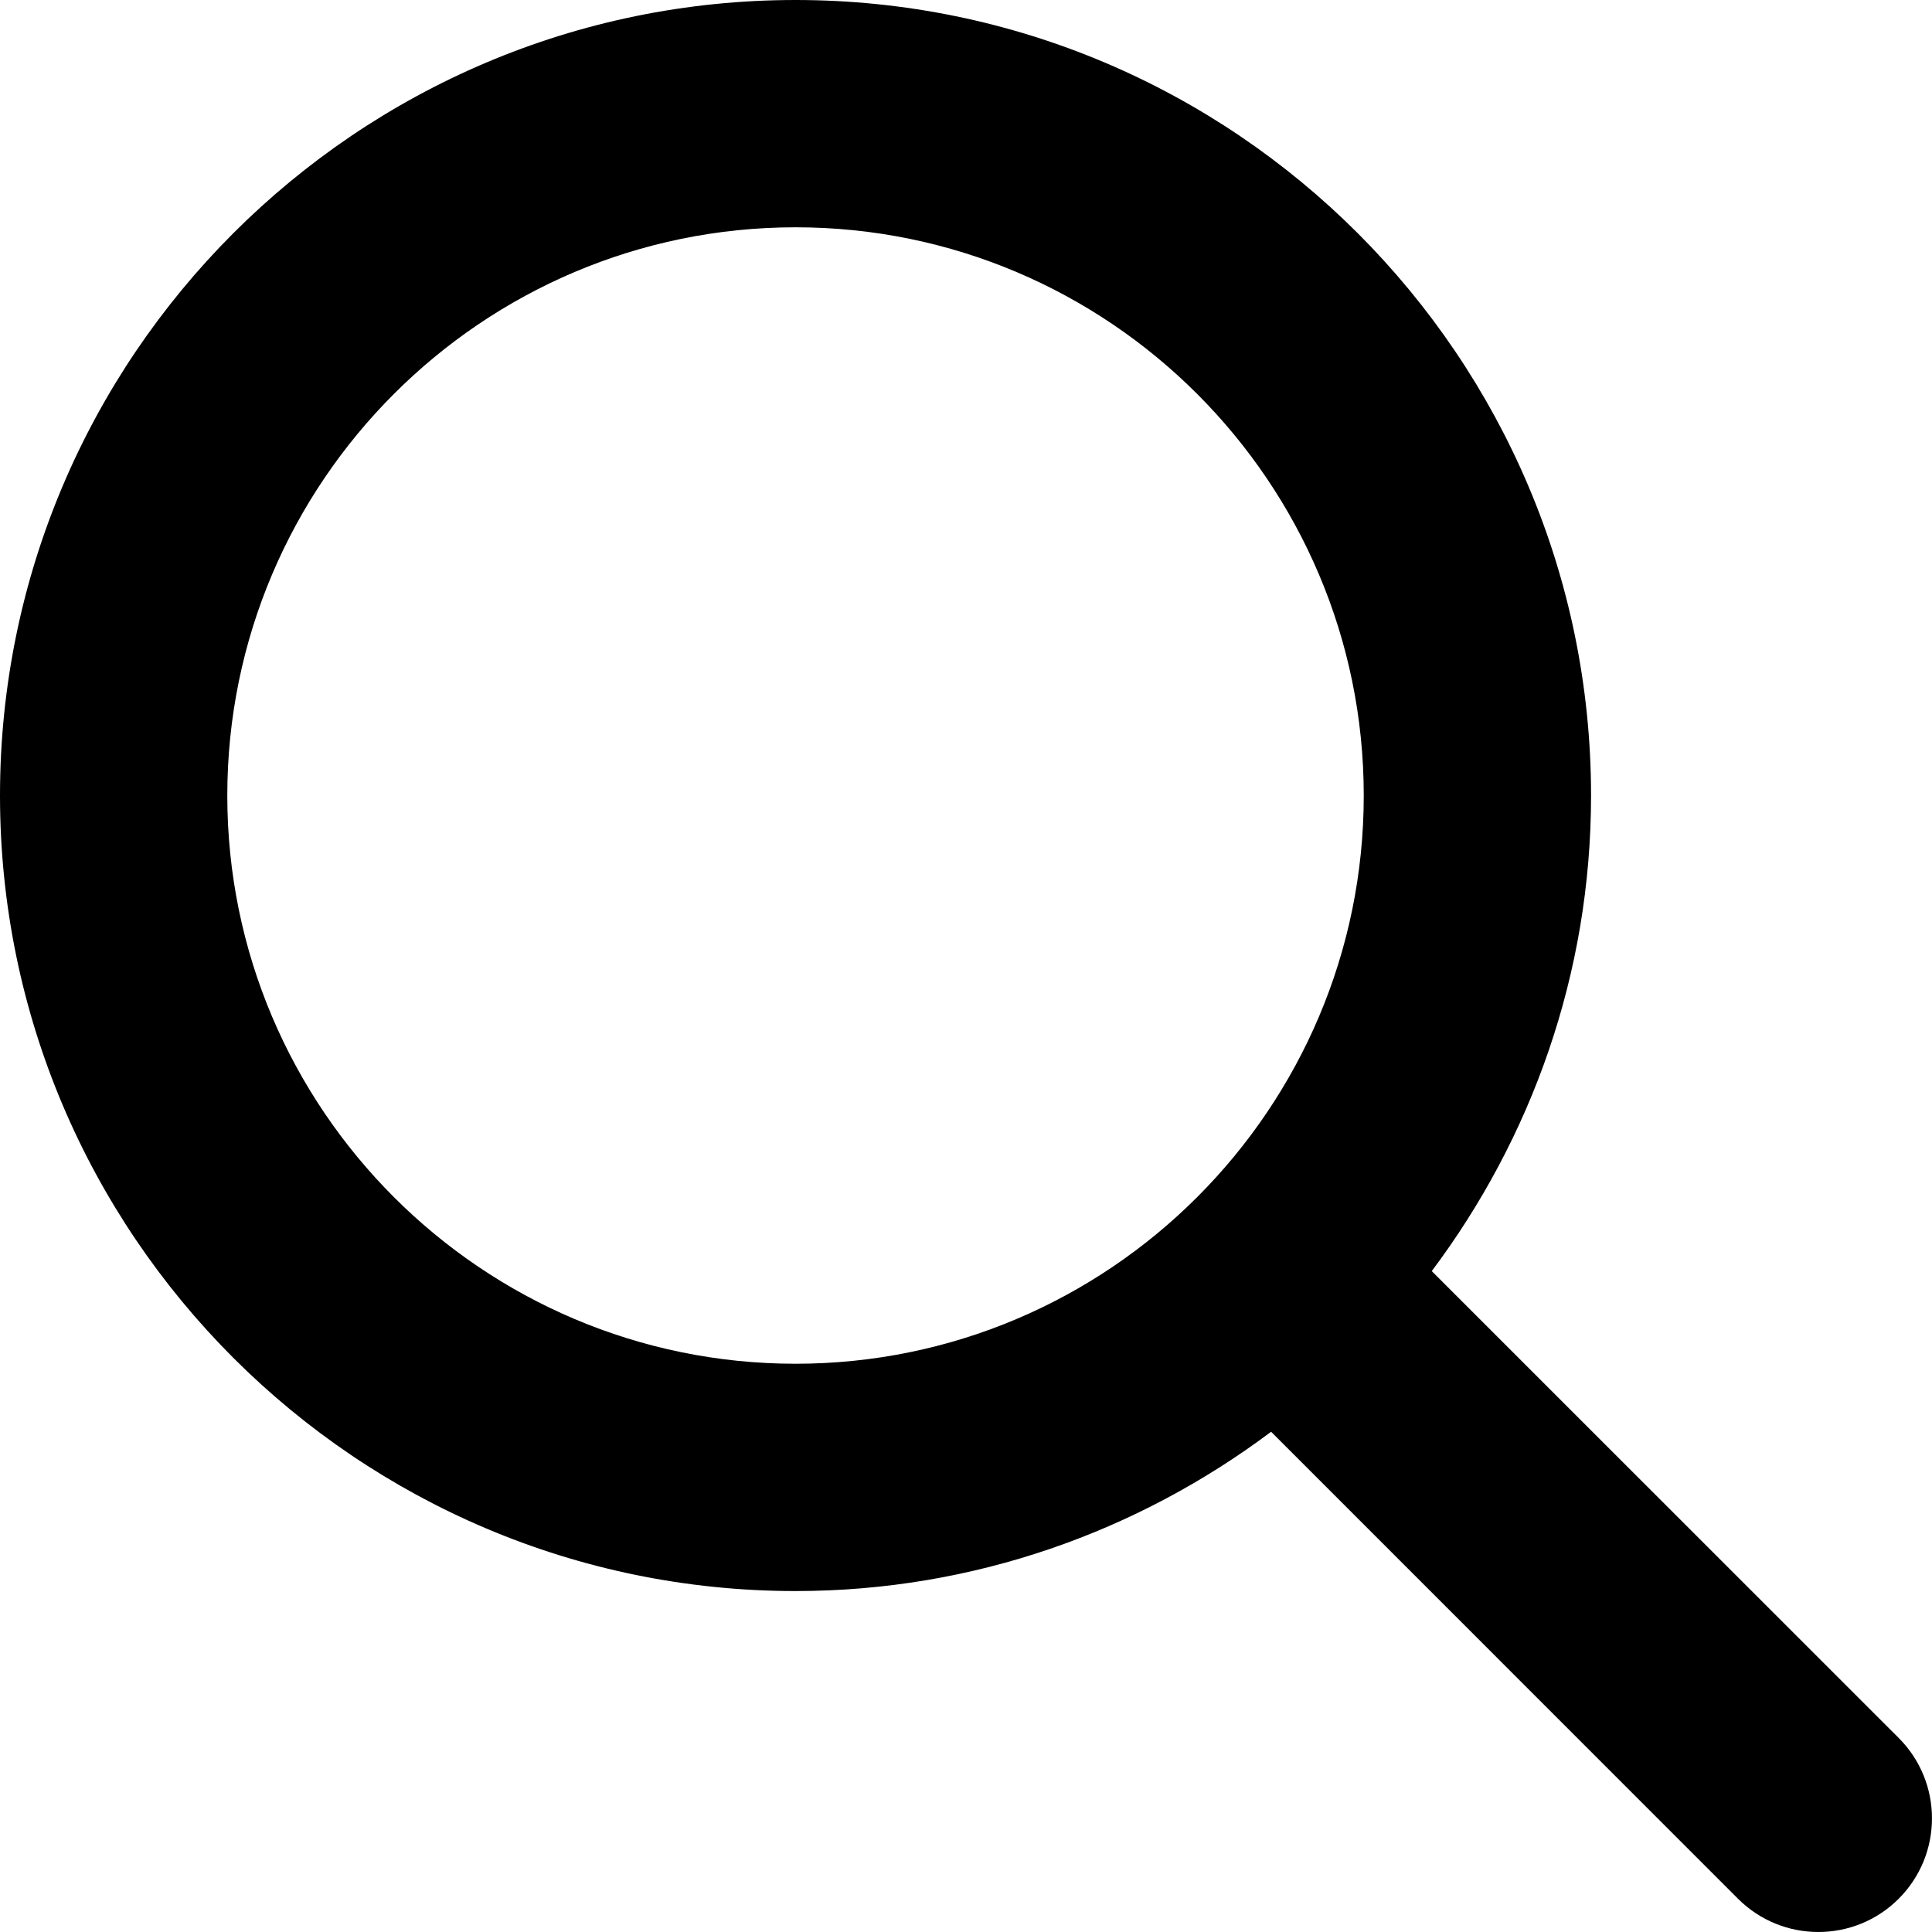
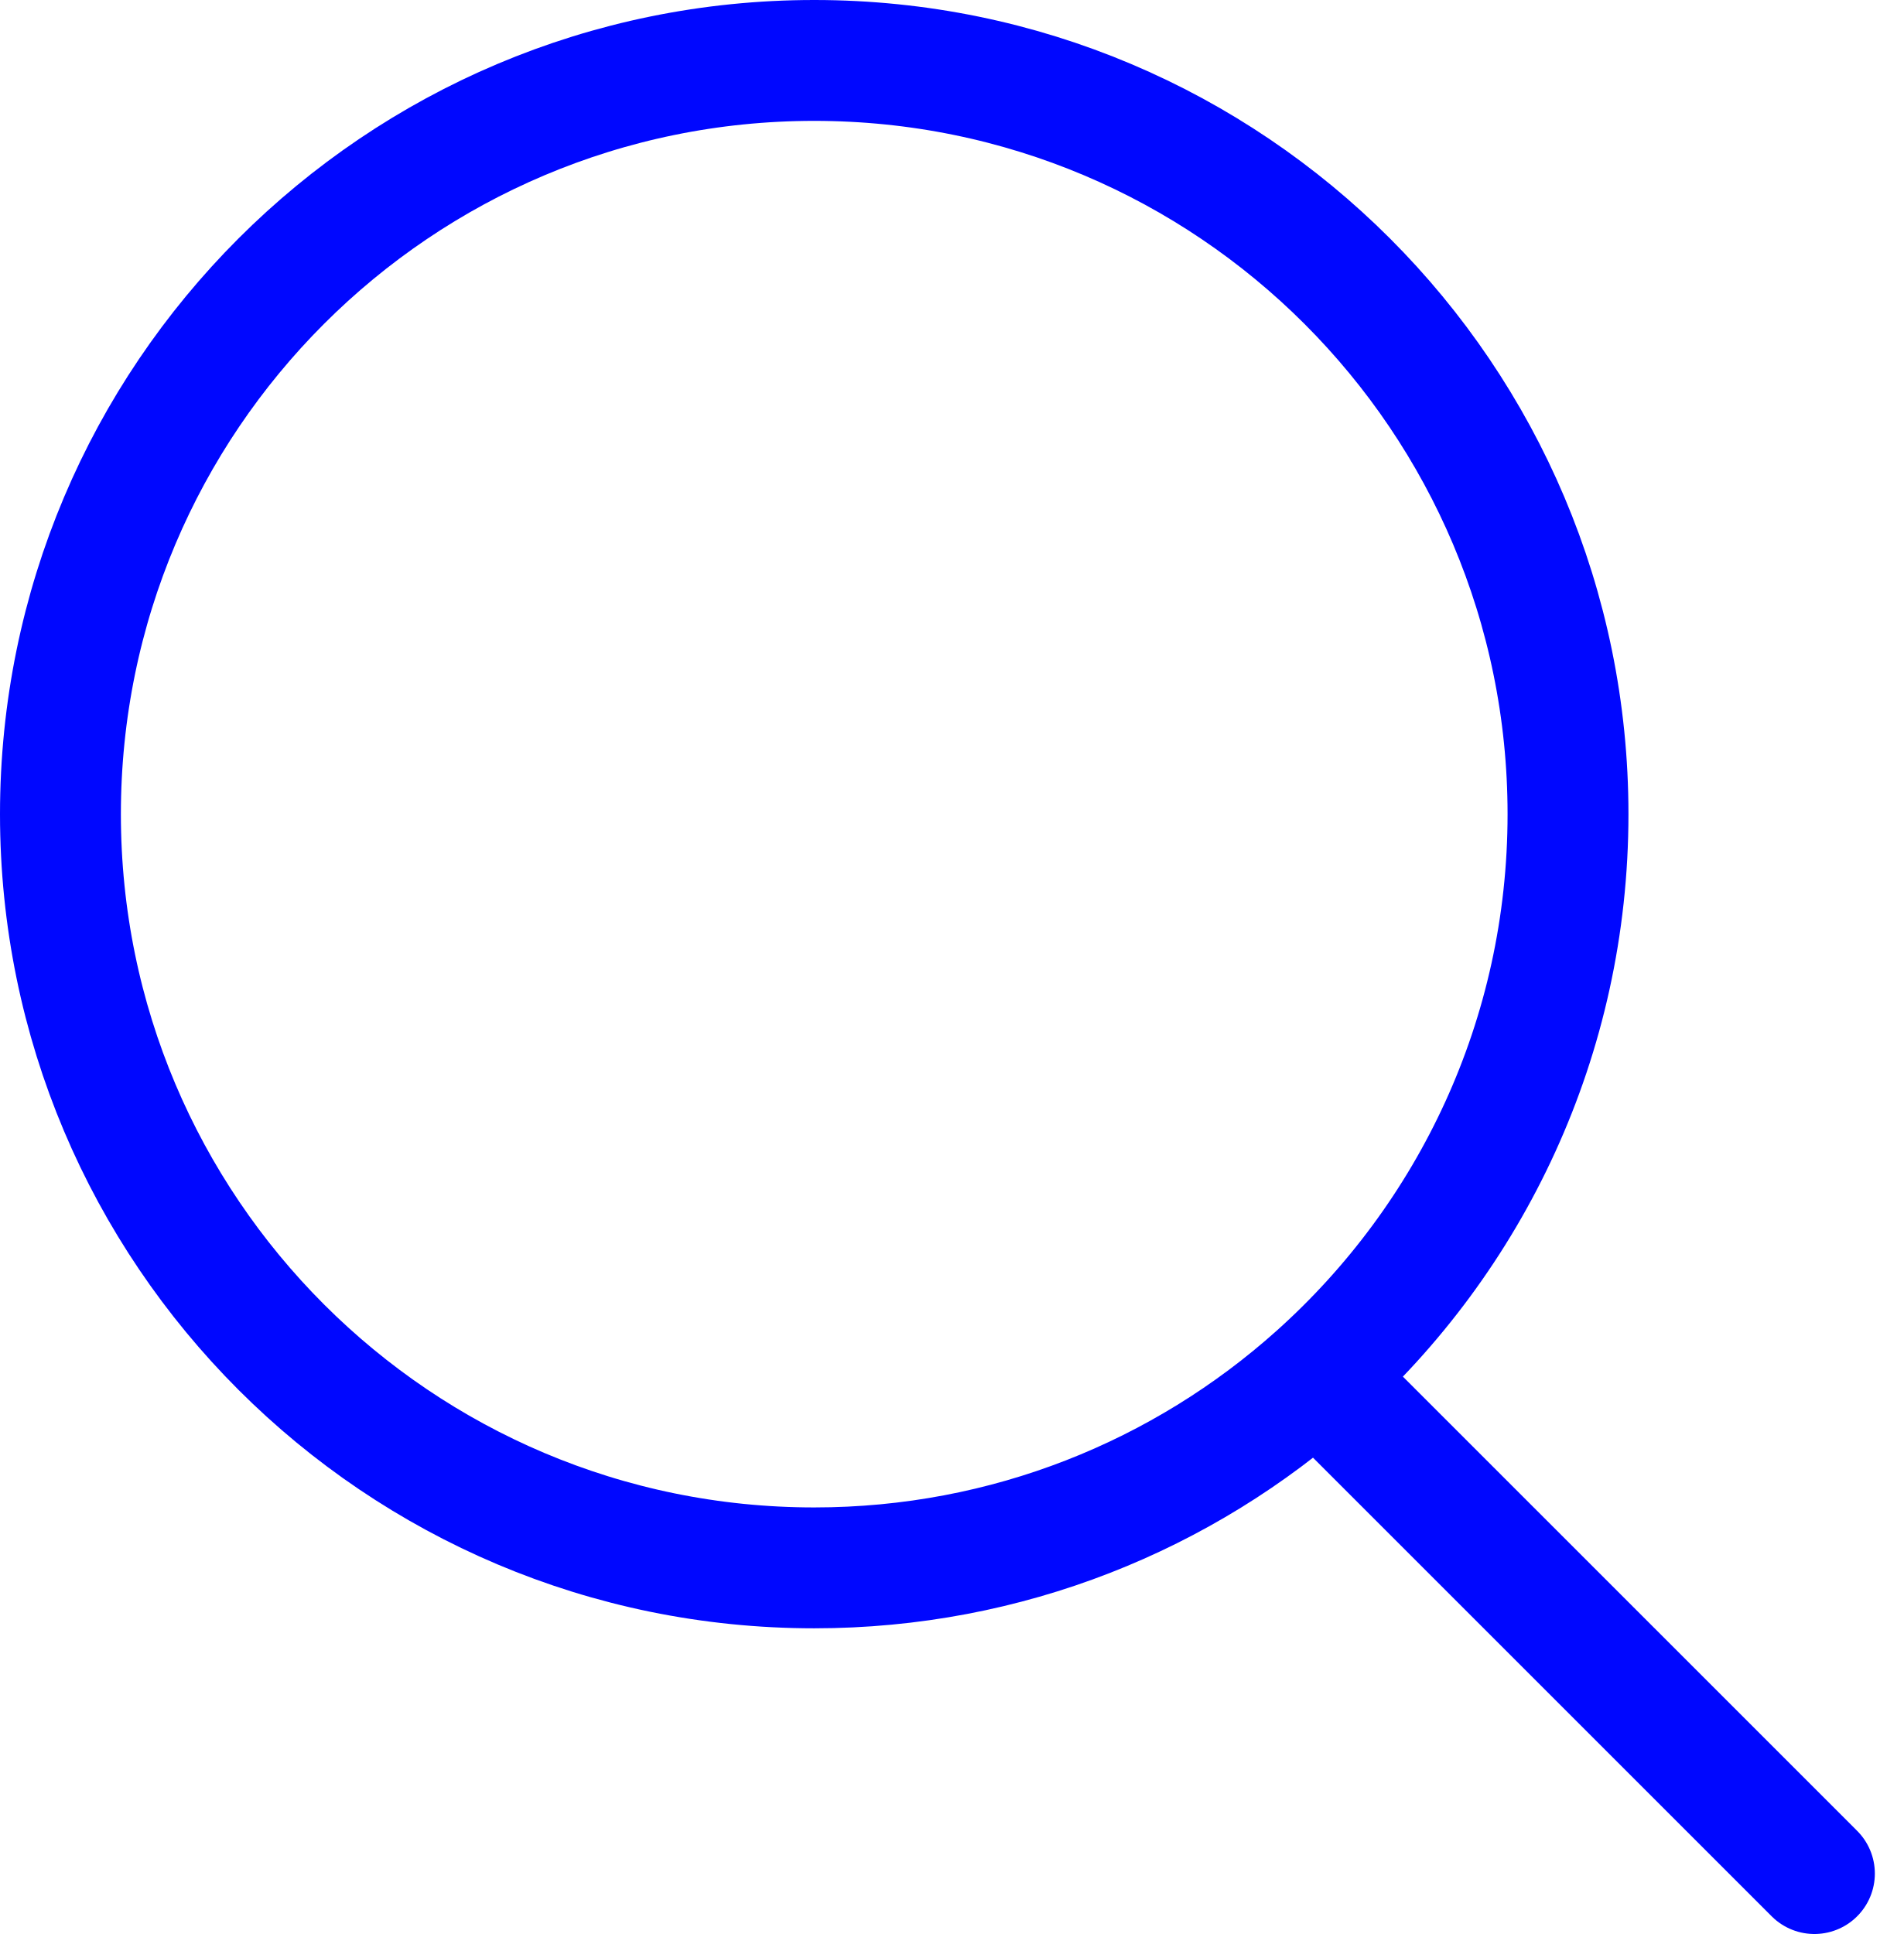
- <svg xmlns="http://www.w3.org/2000/svg" width="40" height="40" viewBox="0 0 40 40" fill="none">
-   <path d="M39.311 35.983L29.643 26.317C31.705 23.566 32.941 20.165 32.941 16.471C32.941 7.388 25.553 0 16.471 0C7.388 0 0 7.388 0 16.471C0 25.553 7.388 32.941 16.471 32.941C20.165 32.941 23.566 31.705 26.317 29.643L35.983 39.311C36.444 39.771 37.045 40 37.647 40C38.249 40 38.851 39.771 39.311 39.311C40.229 38.392 40.229 36.902 39.311 35.983ZM4.706 16.471C4.706 9.984 9.984 4.706 16.471 4.706C22.958 4.706 28.235 9.984 28.235 16.471C28.235 22.958 22.958 28.235 16.471 28.235C9.984 28.235 4.706 22.958 4.706 16.471Z" fill="black" />
+ <svg xmlns="http://www.w3.org/2000/svg" width="63" height="64" viewBox="0 0 63 64" fill="none">
+   <path d="M43.57 45.533C48.673 40.966 51.884 34.329 51.884 26.942C51.884 13.167 40.717 2 26.942 2C13.167 2 2 13.167 2 26.942C2 40.717 13.167 51.884 26.942 51.884C33.33 51.884 39.158 49.483 43.57 45.533ZM43.57 45.533L60.037 62" stroke="#0007FF" stroke-width="4" stroke-linecap="round" />
</svg>
